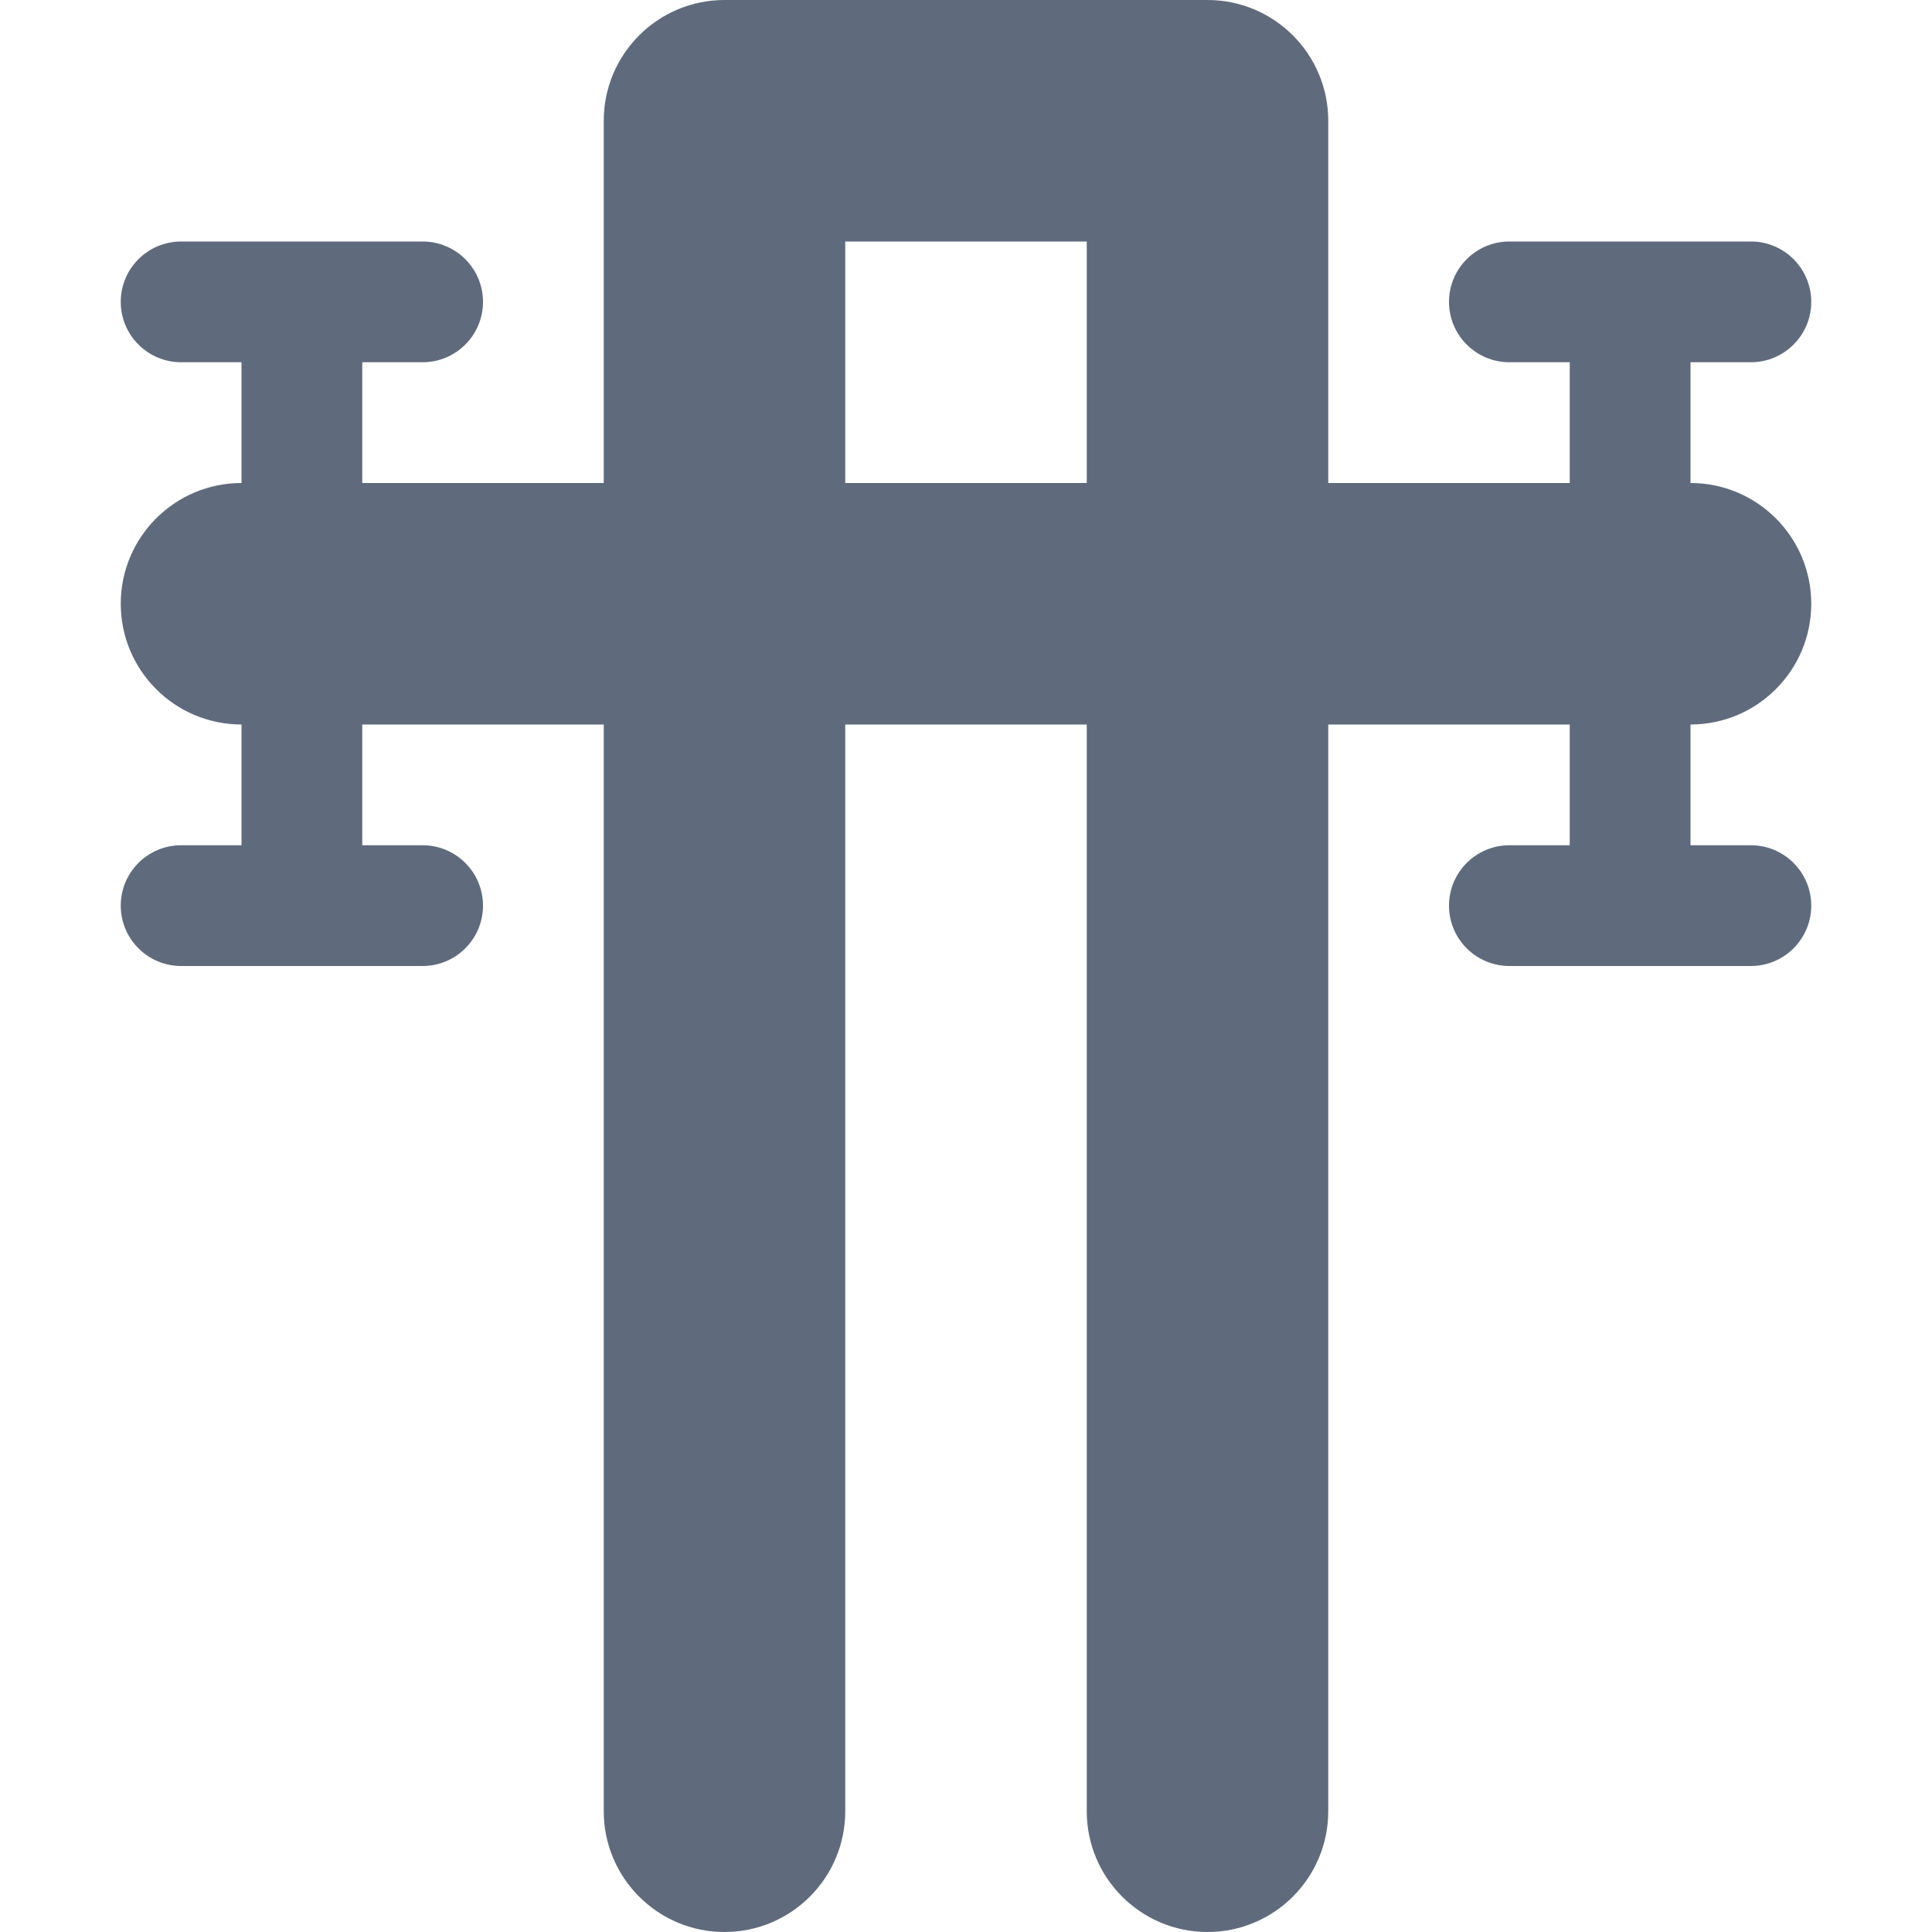
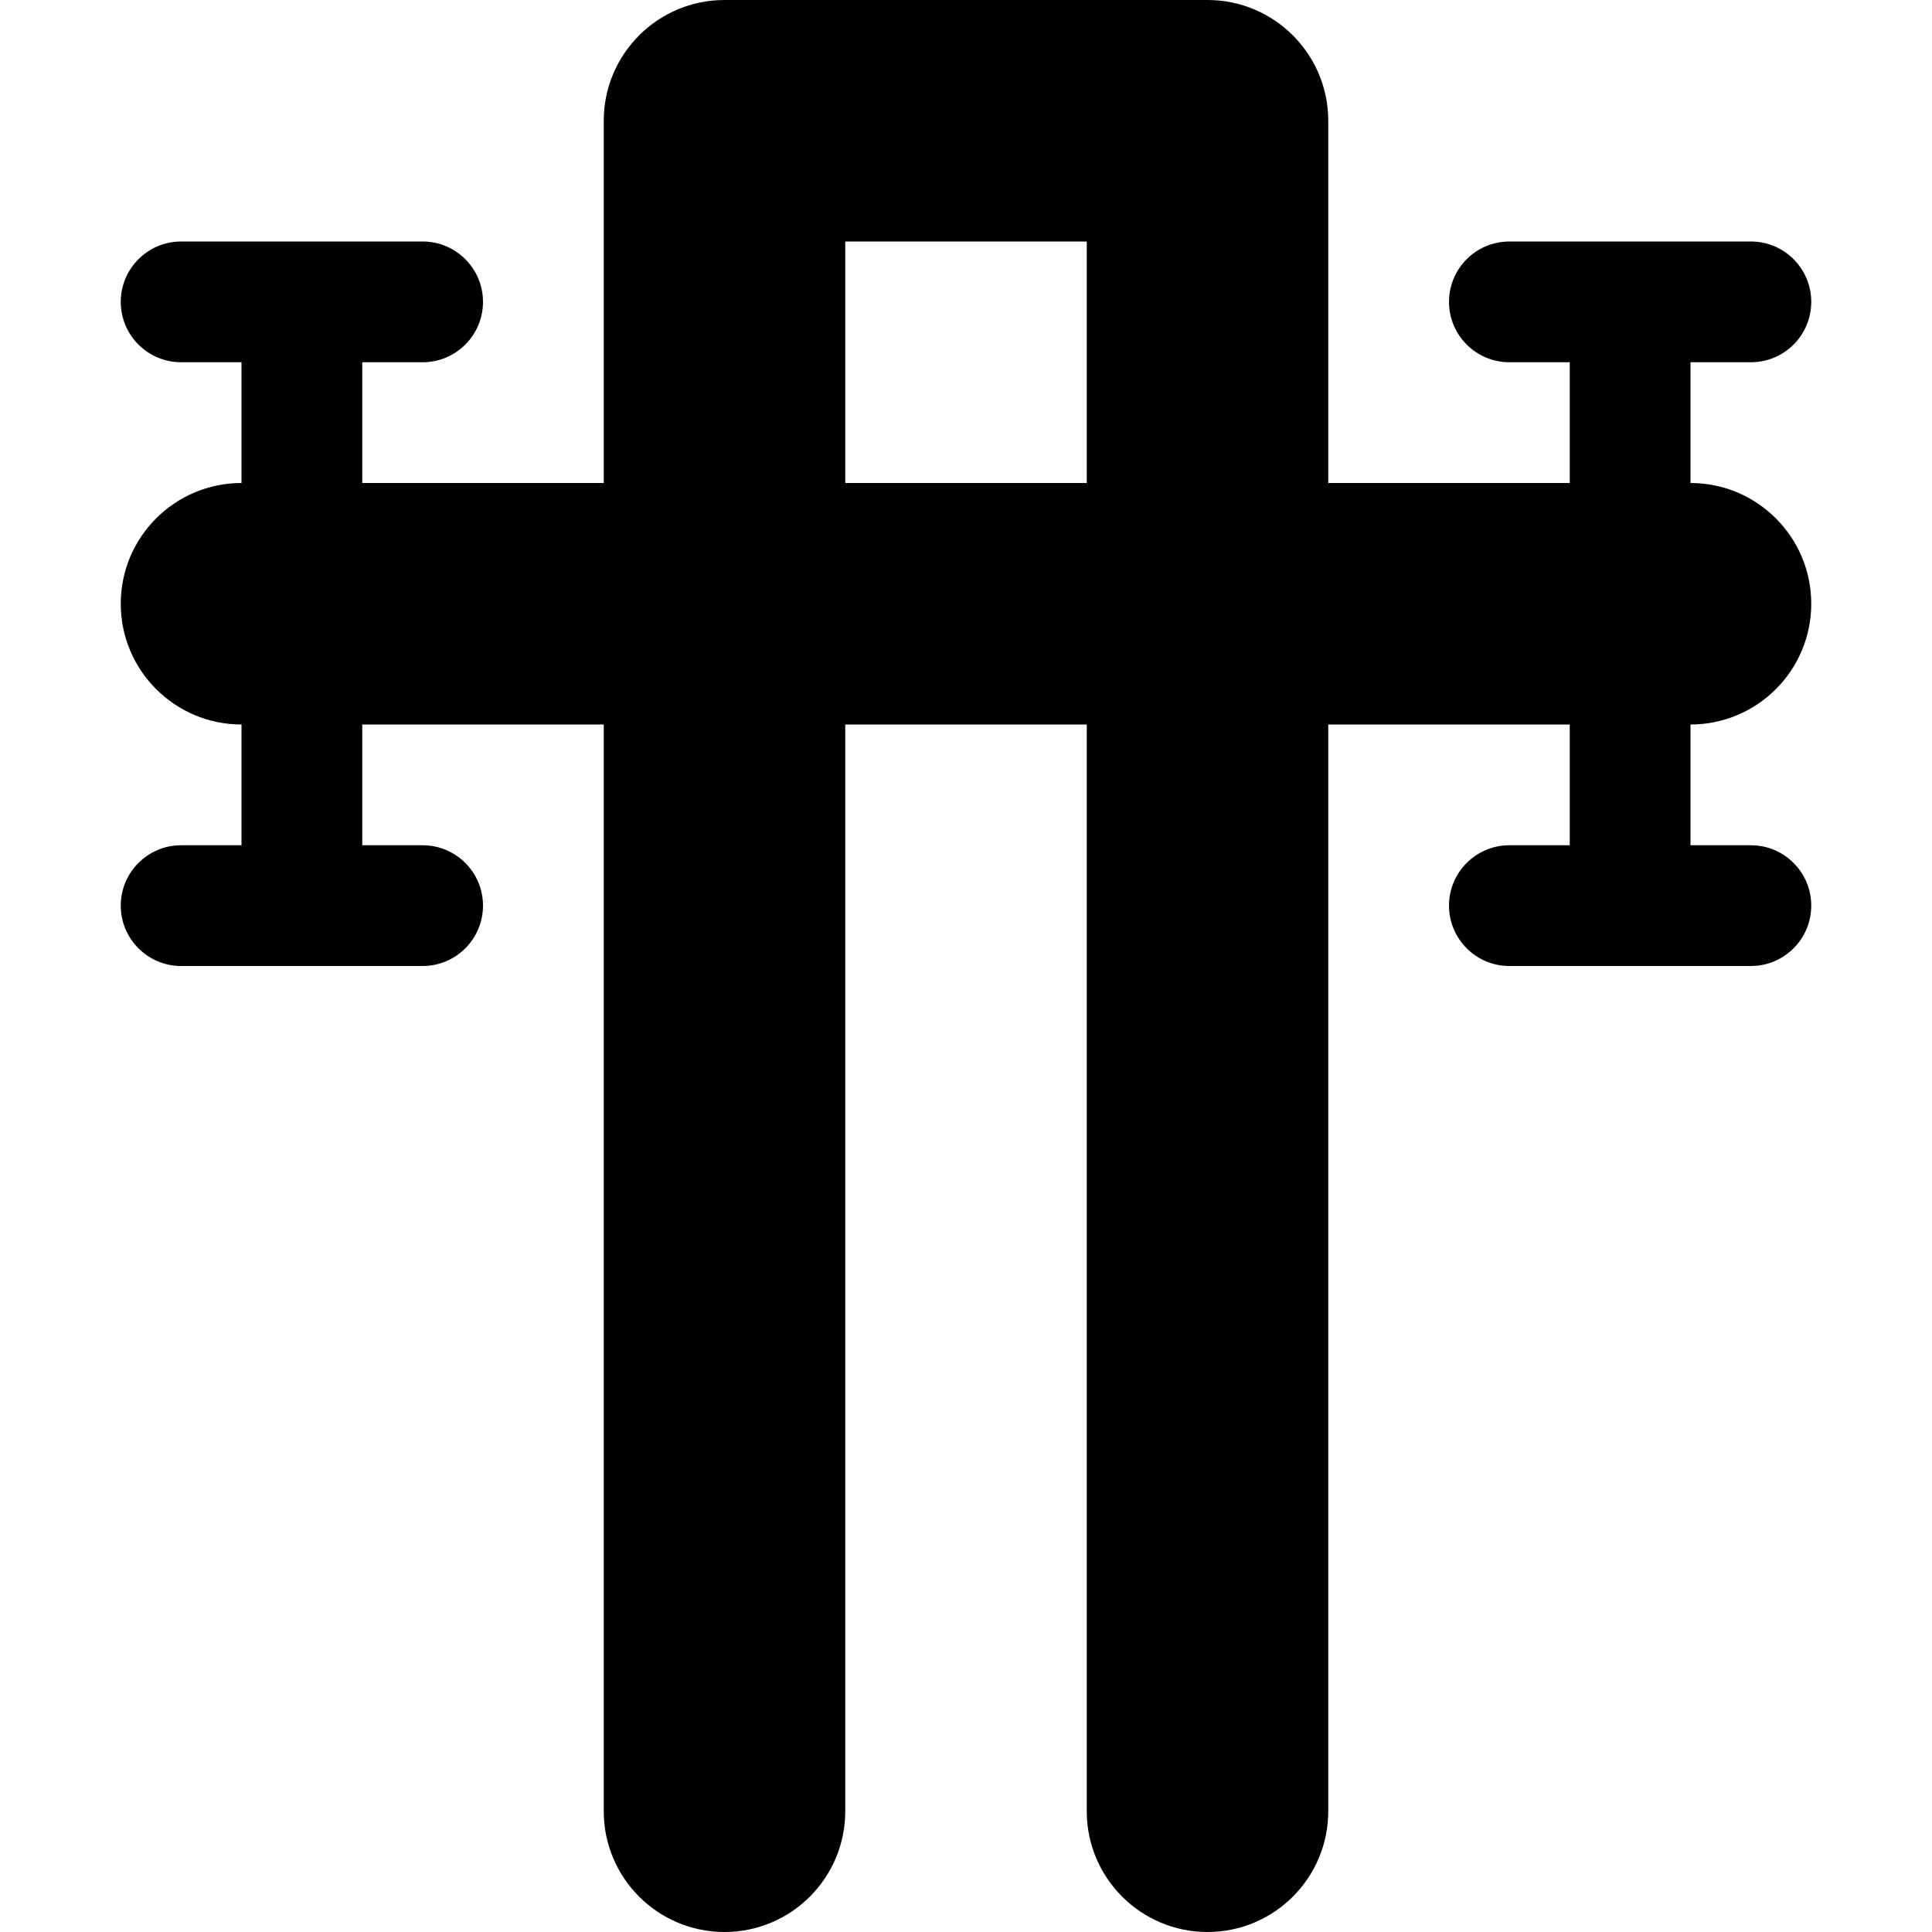
<svg xmlns="http://www.w3.org/2000/svg" width="16" height="16" viewBox="0 0 16 16" fill="none">
-   <path fill-rule="evenodd" clip-rule="evenodd" d="M6 0C5.448 0 5 0.448 5 1V4H3V3H3.5C3.776 3 4 2.776 4 2.5C4 2.224 3.776 2 3.5 2H1.5C1.224 2 1 2.224 1 2.5C1 2.776 1.224 3 1.5 3H2V4C1.448 4 1 4.448 1 5C1 5.552 1.448 6 2 6L2 7H1.5C1.224 7 1 7.224 1 7.5C1 7.776 1.224 8 1.5 8H3.5C3.776 8 4 7.776 4 7.5C4 7.224 3.776 7 3.5 7H3V6H5V15C5 15.552 5.448 16 6 16C6.552 16 7 15.552 7 15V6H9V15C9 15.552 9.448 16 10 16C10.552 16 11 15.552 11 15V6H13V7H12.5C12.224 7 12 7.224 12 7.5C12 7.776 12.224 8 12.5 8H14.5C14.776 8 15 7.776 15 7.5C15 7.224 14.776 7 14.5 7H14L14 6C14.552 6 15 5.552 15 5C15 4.448 14.552 4 14 4L14 3H14.5C14.776 3 15 2.776 15 2.5C15 2.224 14.776 2 14.5 2H12.5C12.224 2 12 2.224 12 2.5C12 2.776 12.224 3 12.5 3H13V4H11V1C11 0.448 10.552 0 10 0H6ZM7 2V4H9V2H7Z" fill="#5F6B7C" />
+   <path fill-rule="evenodd" clip-rule="evenodd" d="M6 0C5.448 0 5 0.448 5 1V4H3V3H3.5C3.776 3 4 2.776 4 2.5C4 2.224 3.776 2 3.5 2H1.5C1.224 2 1 2.224 1 2.5C1 2.776 1.224 3 1.5 3H2V4C1.448 4 1 4.448 1 5C1 5.552 1.448 6 2 6L2 7H1.5C1.224 7 1 7.224 1 7.5C1 7.776 1.224 8 1.5 8H3.5C3.776 8 4 7.776 4 7.5C4 7.224 3.776 7 3.5 7H3V6H5V15C5 15.552 5.448 16 6 16C6.552 16 7 15.552 7 15V6H9V15C9 15.552 9.448 16 10 16C10.552 16 11 15.552 11 15V6H13V7H12.5C12.224 7 12 7.224 12 7.5C12 7.776 12.224 8 12.5 8H14.5C14.776 8 15 7.776 15 7.5C15 7.224 14.776 7 14.5 7H14L14 6C14.552 6 15 5.552 15 5C15 4.448 14.552 4 14 4L14 3H14.5C14.776 3 15 2.776 15 2.5C15 2.224 14.776 2 14.5 2H12.5C12.224 2 12 2.224 12 2.5C12 2.776 12.224 3 12.5 3H13V4H11V1C11 0.448 10.552 0 10 0H6ZM7 2V4H9V2H7Z" fill="black" />
</svg>
